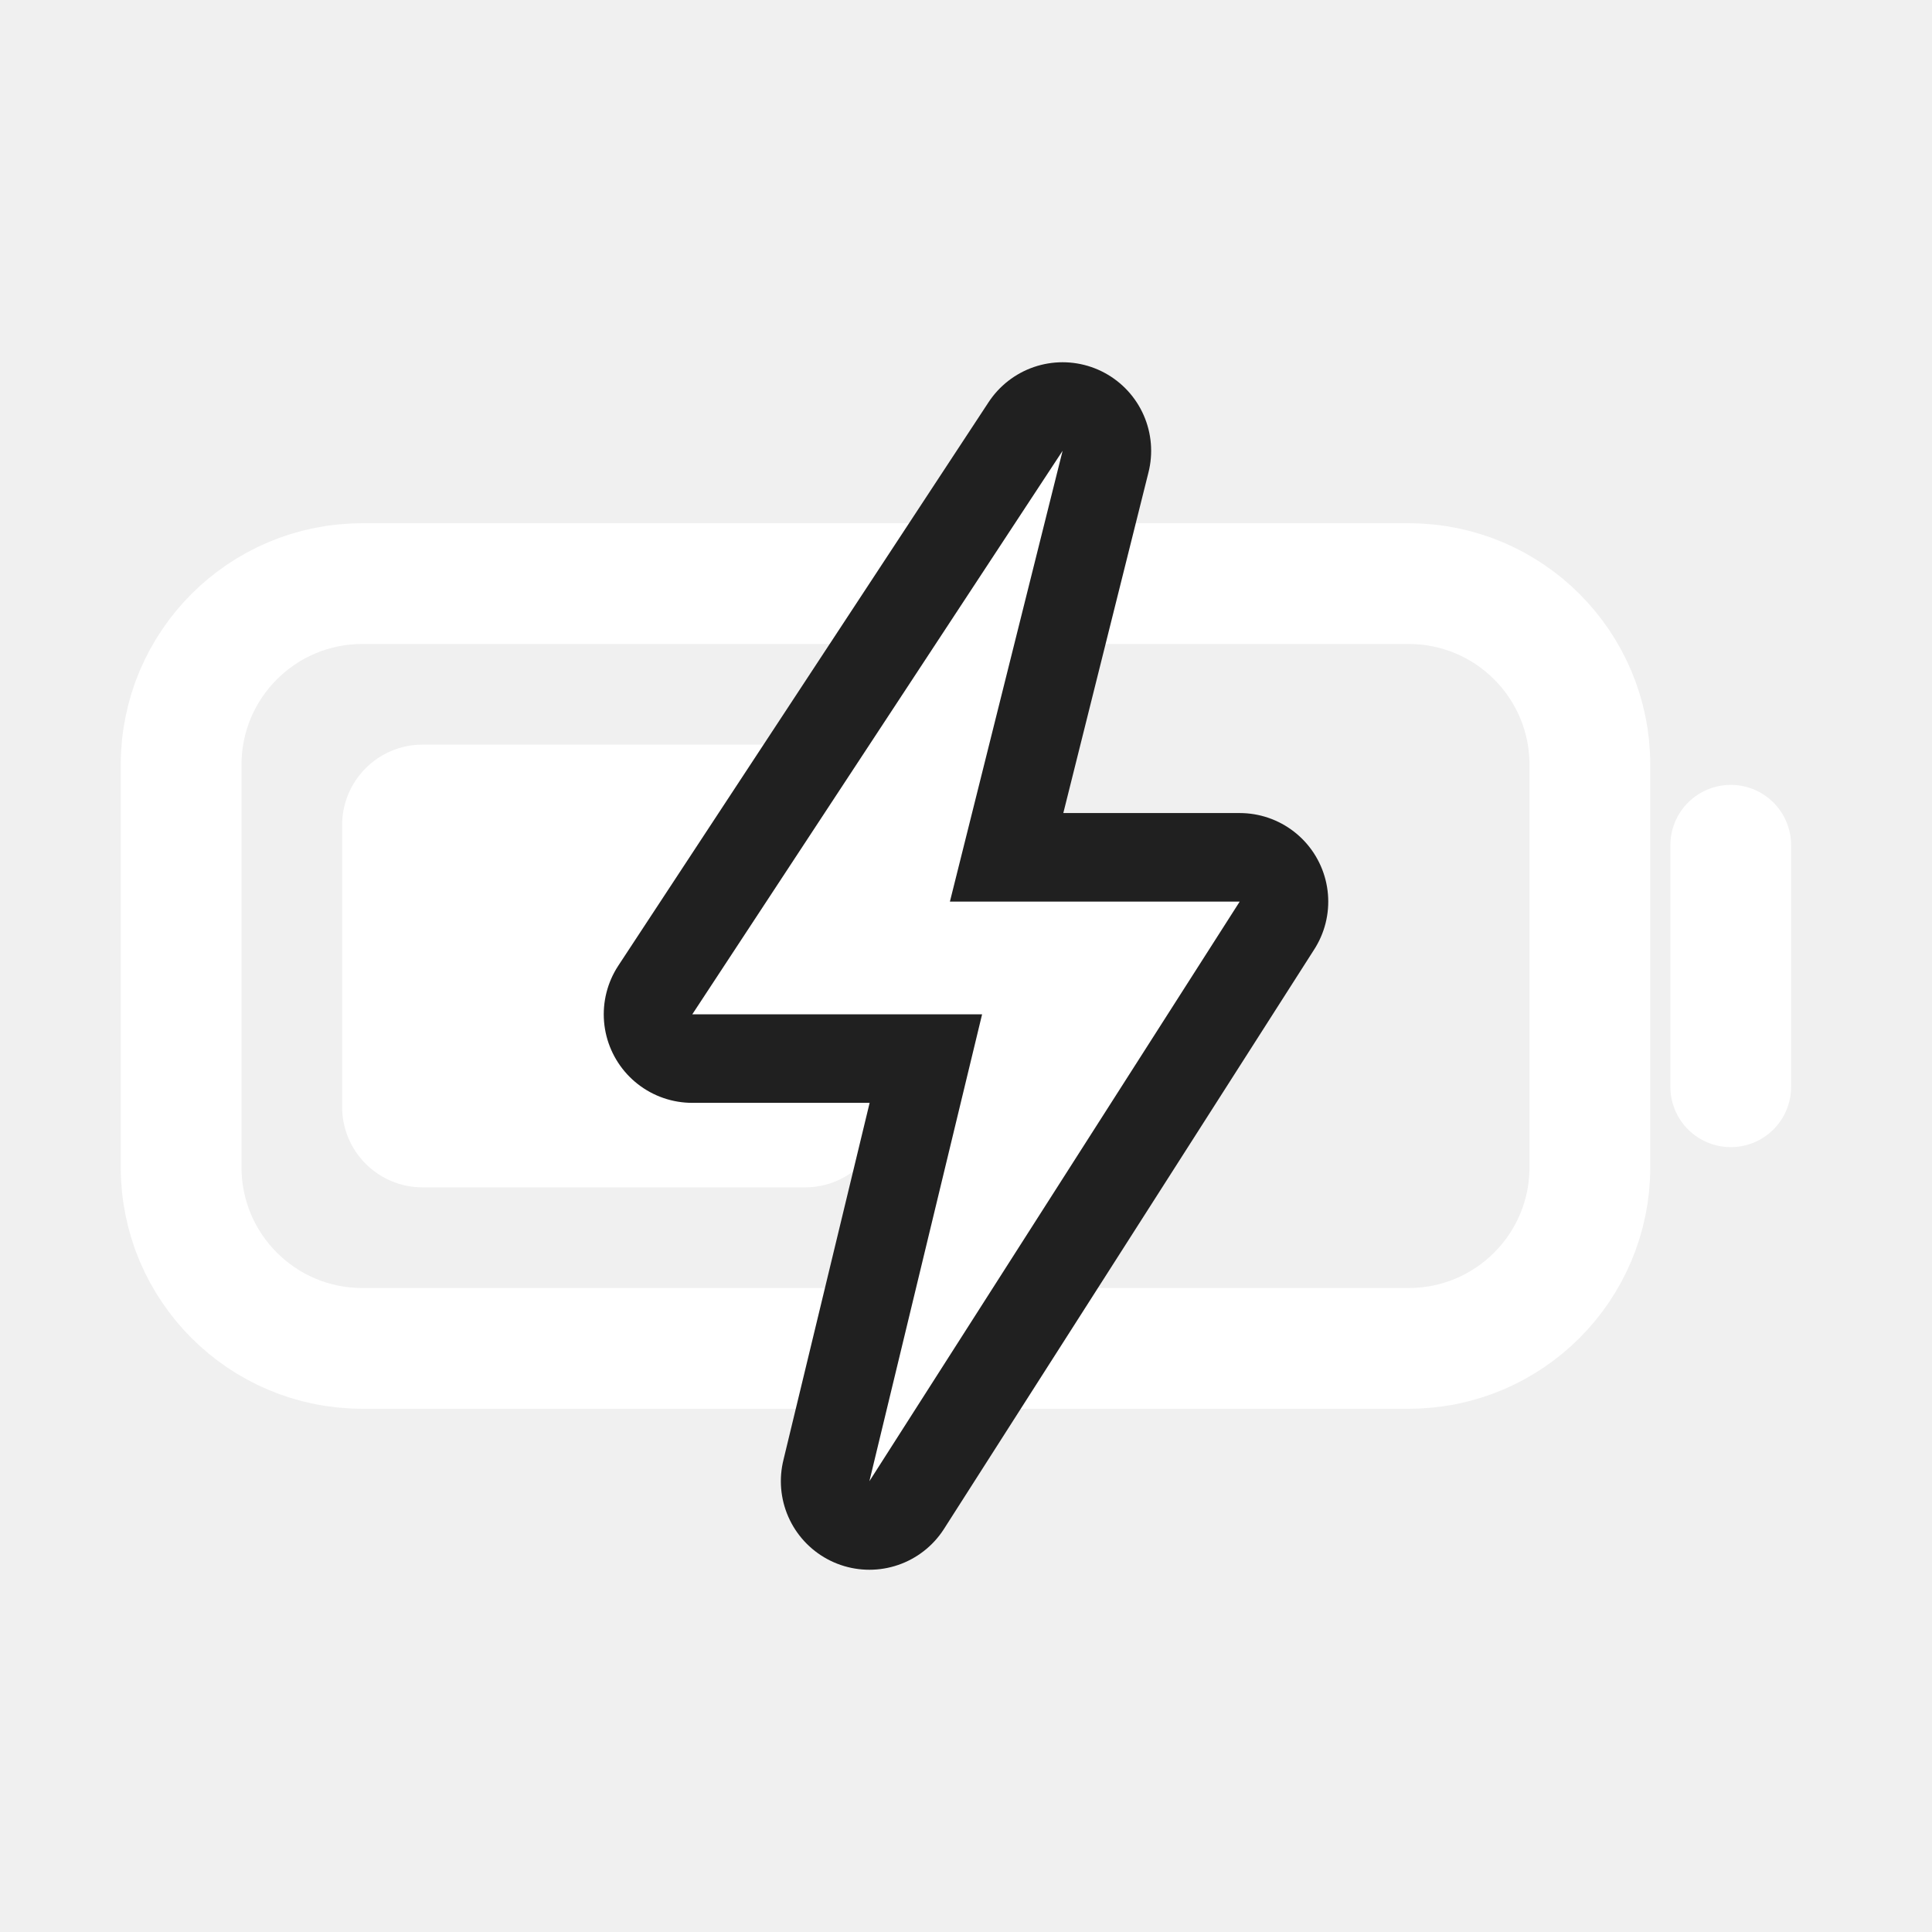
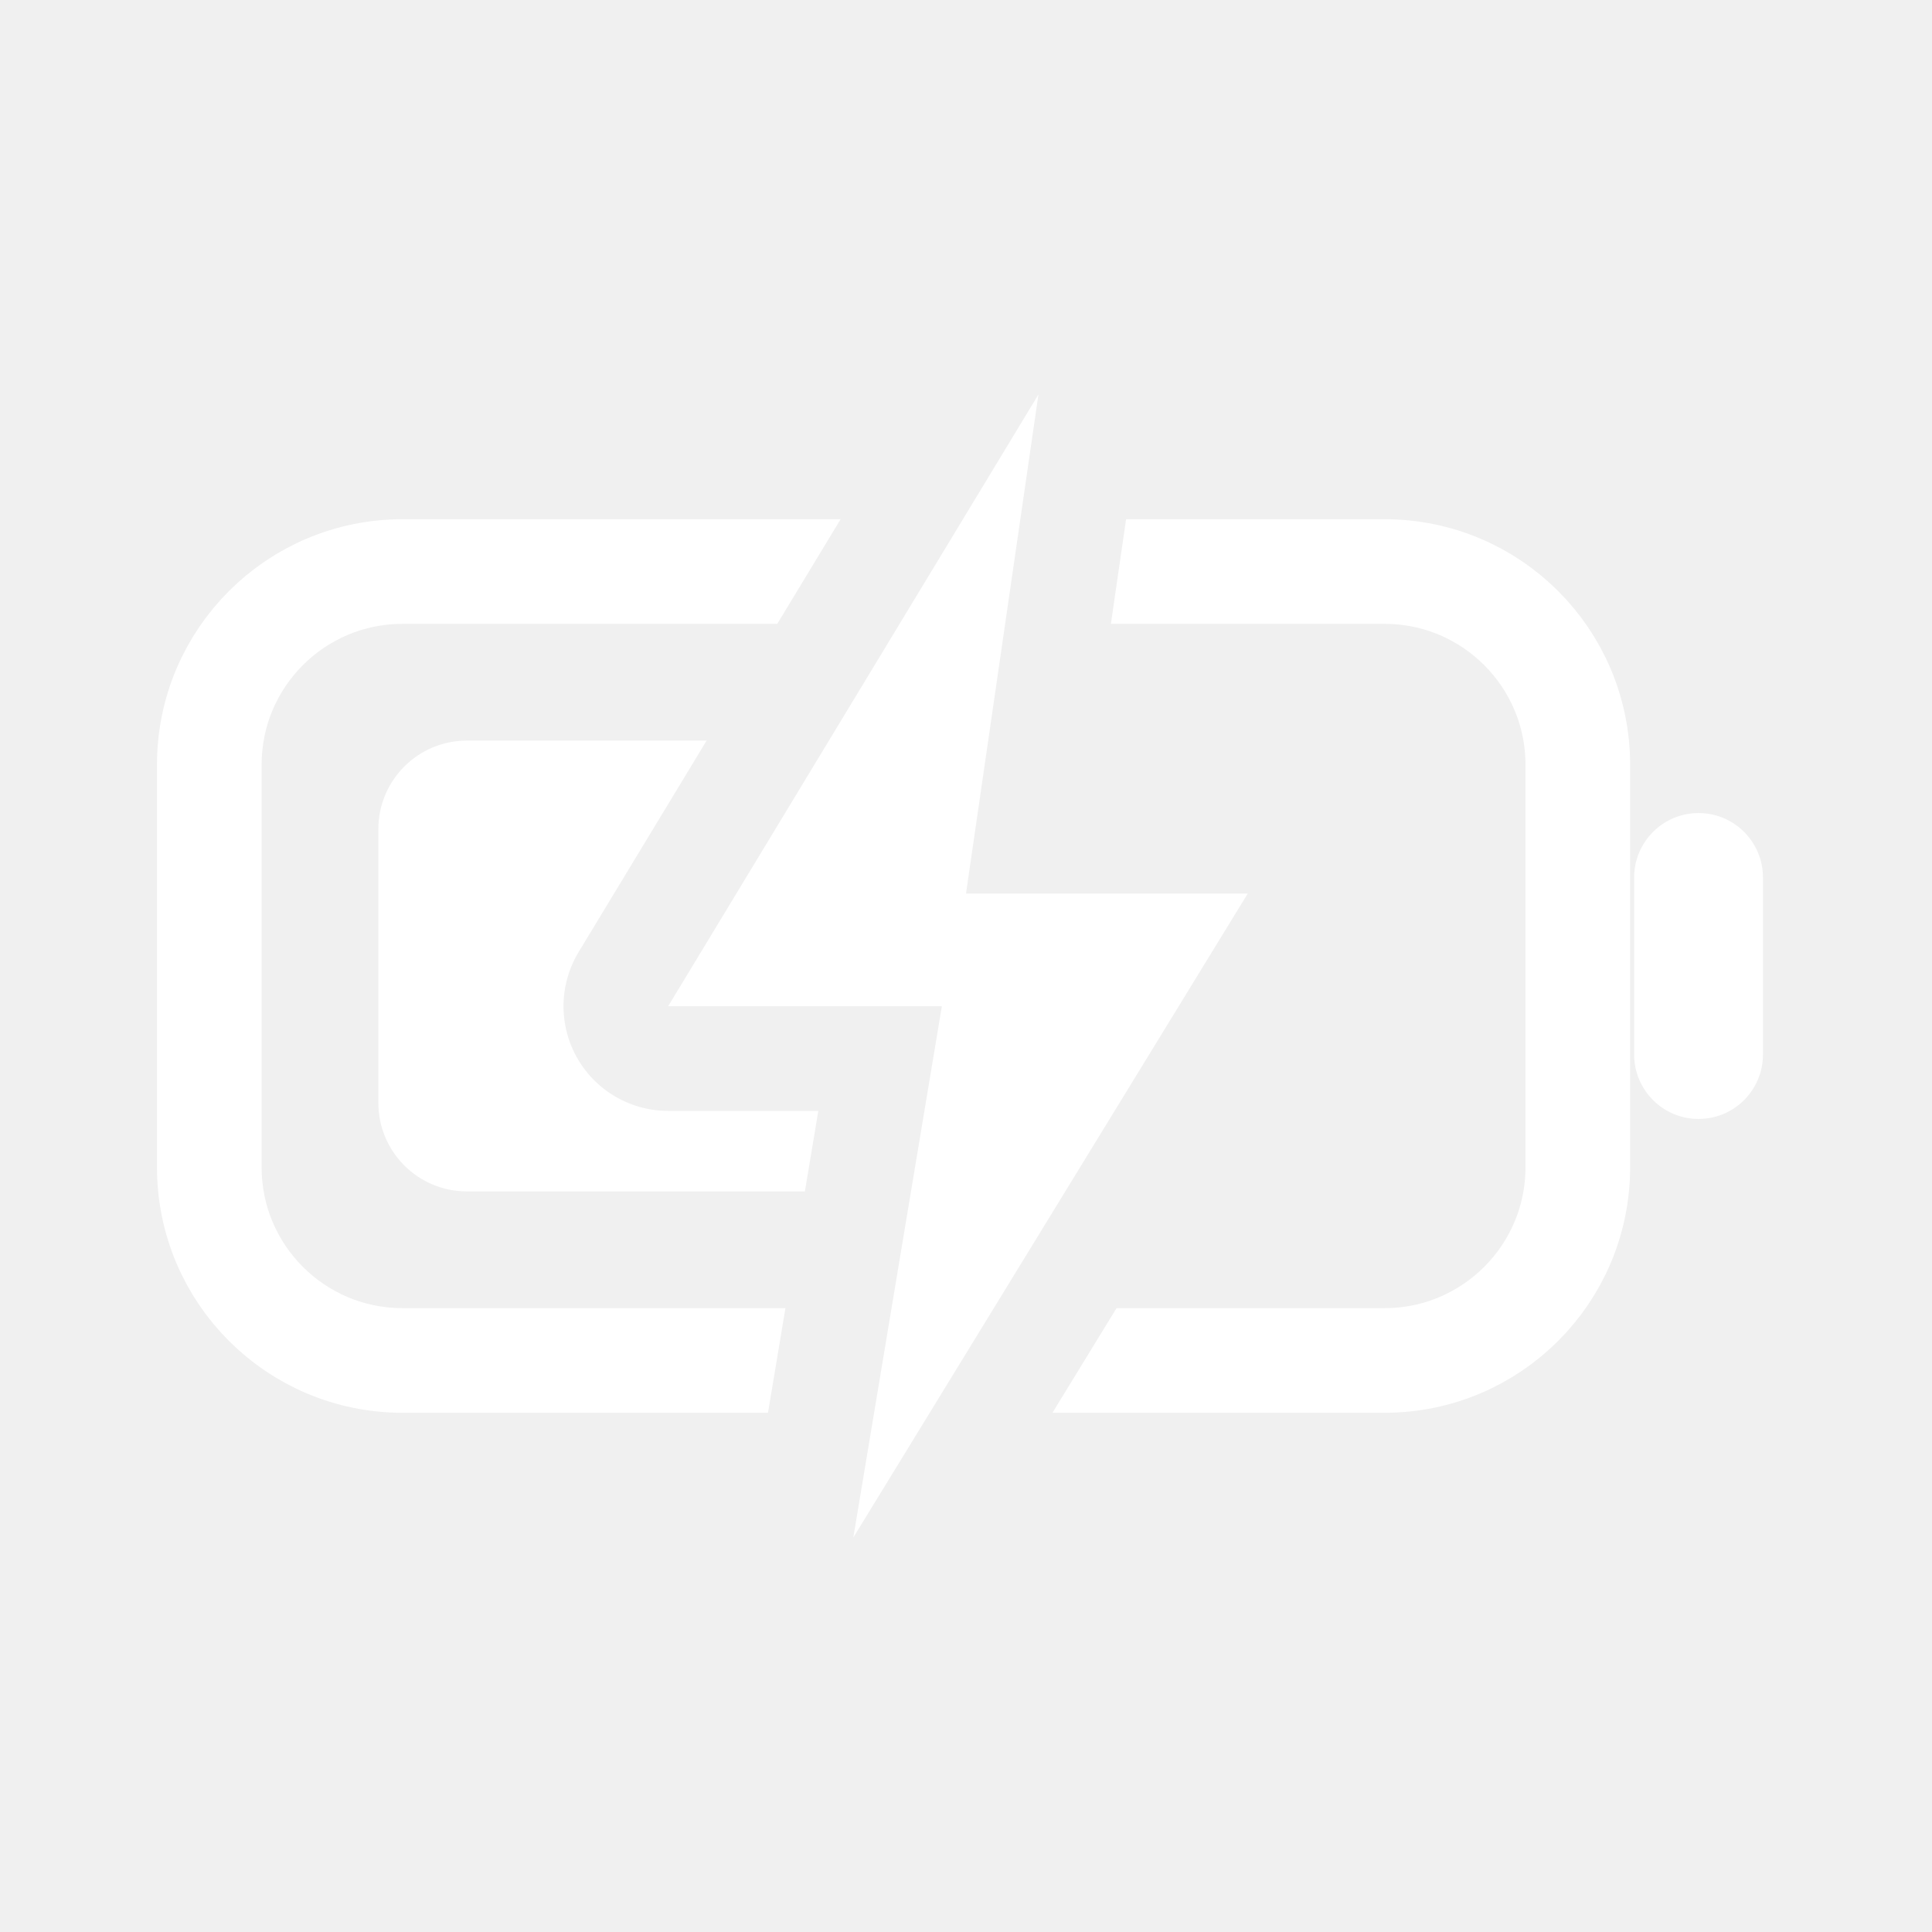
<svg xmlns="http://www.w3.org/2000/svg" width="24" height="24" viewBox="0 0 24 24" fill="none" stroke-linecap="round" stroke-linejoin="round">
-   <rect x="2.25" y="7.25" width="17.5" height="9.5" rx="2.25" stroke="#ffffff" stroke-width="1.5" />
-   <path d="M21.5 10.5v3" stroke="#ffffff" stroke-width="1.5" />
-   <rect x="4.25" y="9.25" width="6.75" height="5.5" rx="1" fill="#ffffff" />
-   <path d="M13.2 5.6L8.6 12.6h3.6l-1.4 5.8 4.6-7.2h-3.6z" fill="#202020" stroke="#202020" stroke-width="2.2" />
-   <path d="M13.2 5.6L8.6 12.6h3.6l-1.4 5.8 4.6-7.2h-3.6z" fill="#ffffff" />
+   <mask id="m50-charging">
+     <rect width="24" height="24" fill="white" />
+     <path d="M12.9 4.9L8.3 12.5h3.4l-1.1 6.6 4.9-8h-3.5z" fill="black" stroke="black" stroke-width="2.6" stroke-linejoin="round" />
+   </mask>
+   <g mask="url(#m50-charging)">
+     <rect x="2.6" y="7.1" width="17" height="9.8" rx="2.4" stroke="#ffffff" stroke-width="1.3" />
+     <rect x="20.3" y="10.1" width="1.6" height="3.8" rx="0.8" fill="#ffffff" />
+     <rect x="4.7" y="9.2" width="6.80" height="5.6" rx="1.1" fill="#ffffff" />
+   </g>
+   <path d="M12.9 4.9L8.3 12.5h3.4l-1.1 6.6 4.9-8h-3.5z" fill="#ffffff" />
</svg>
